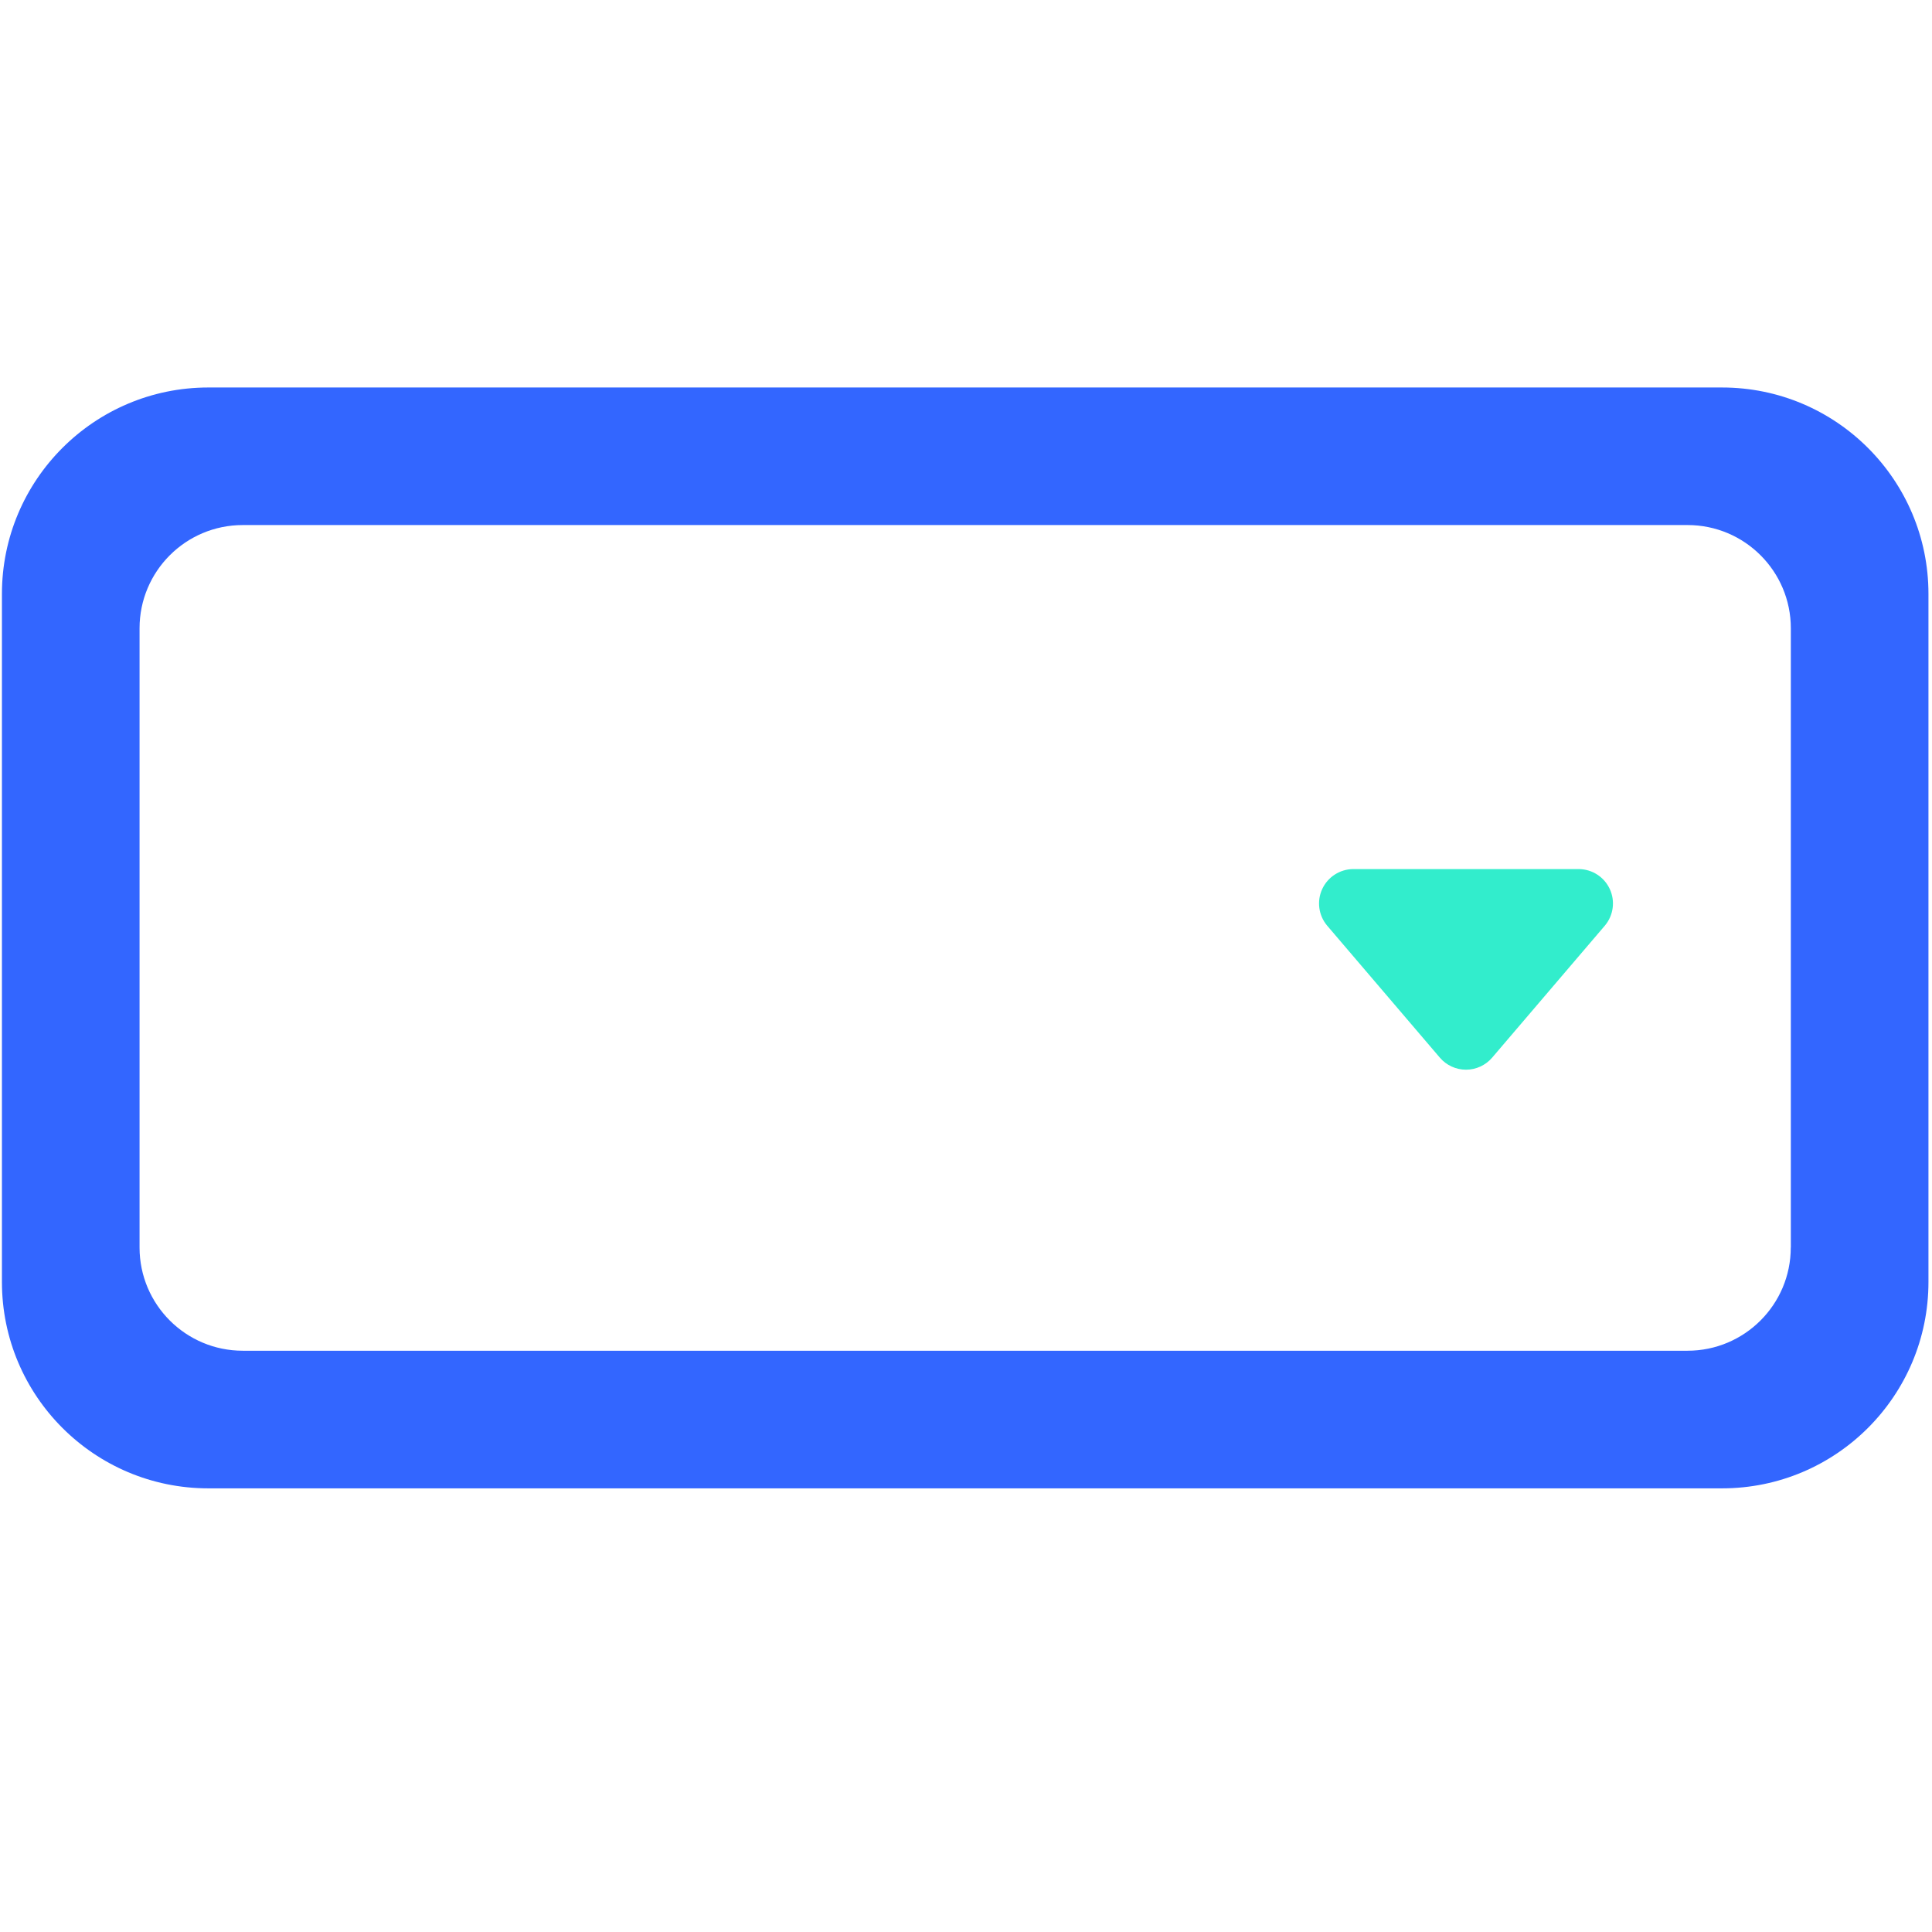
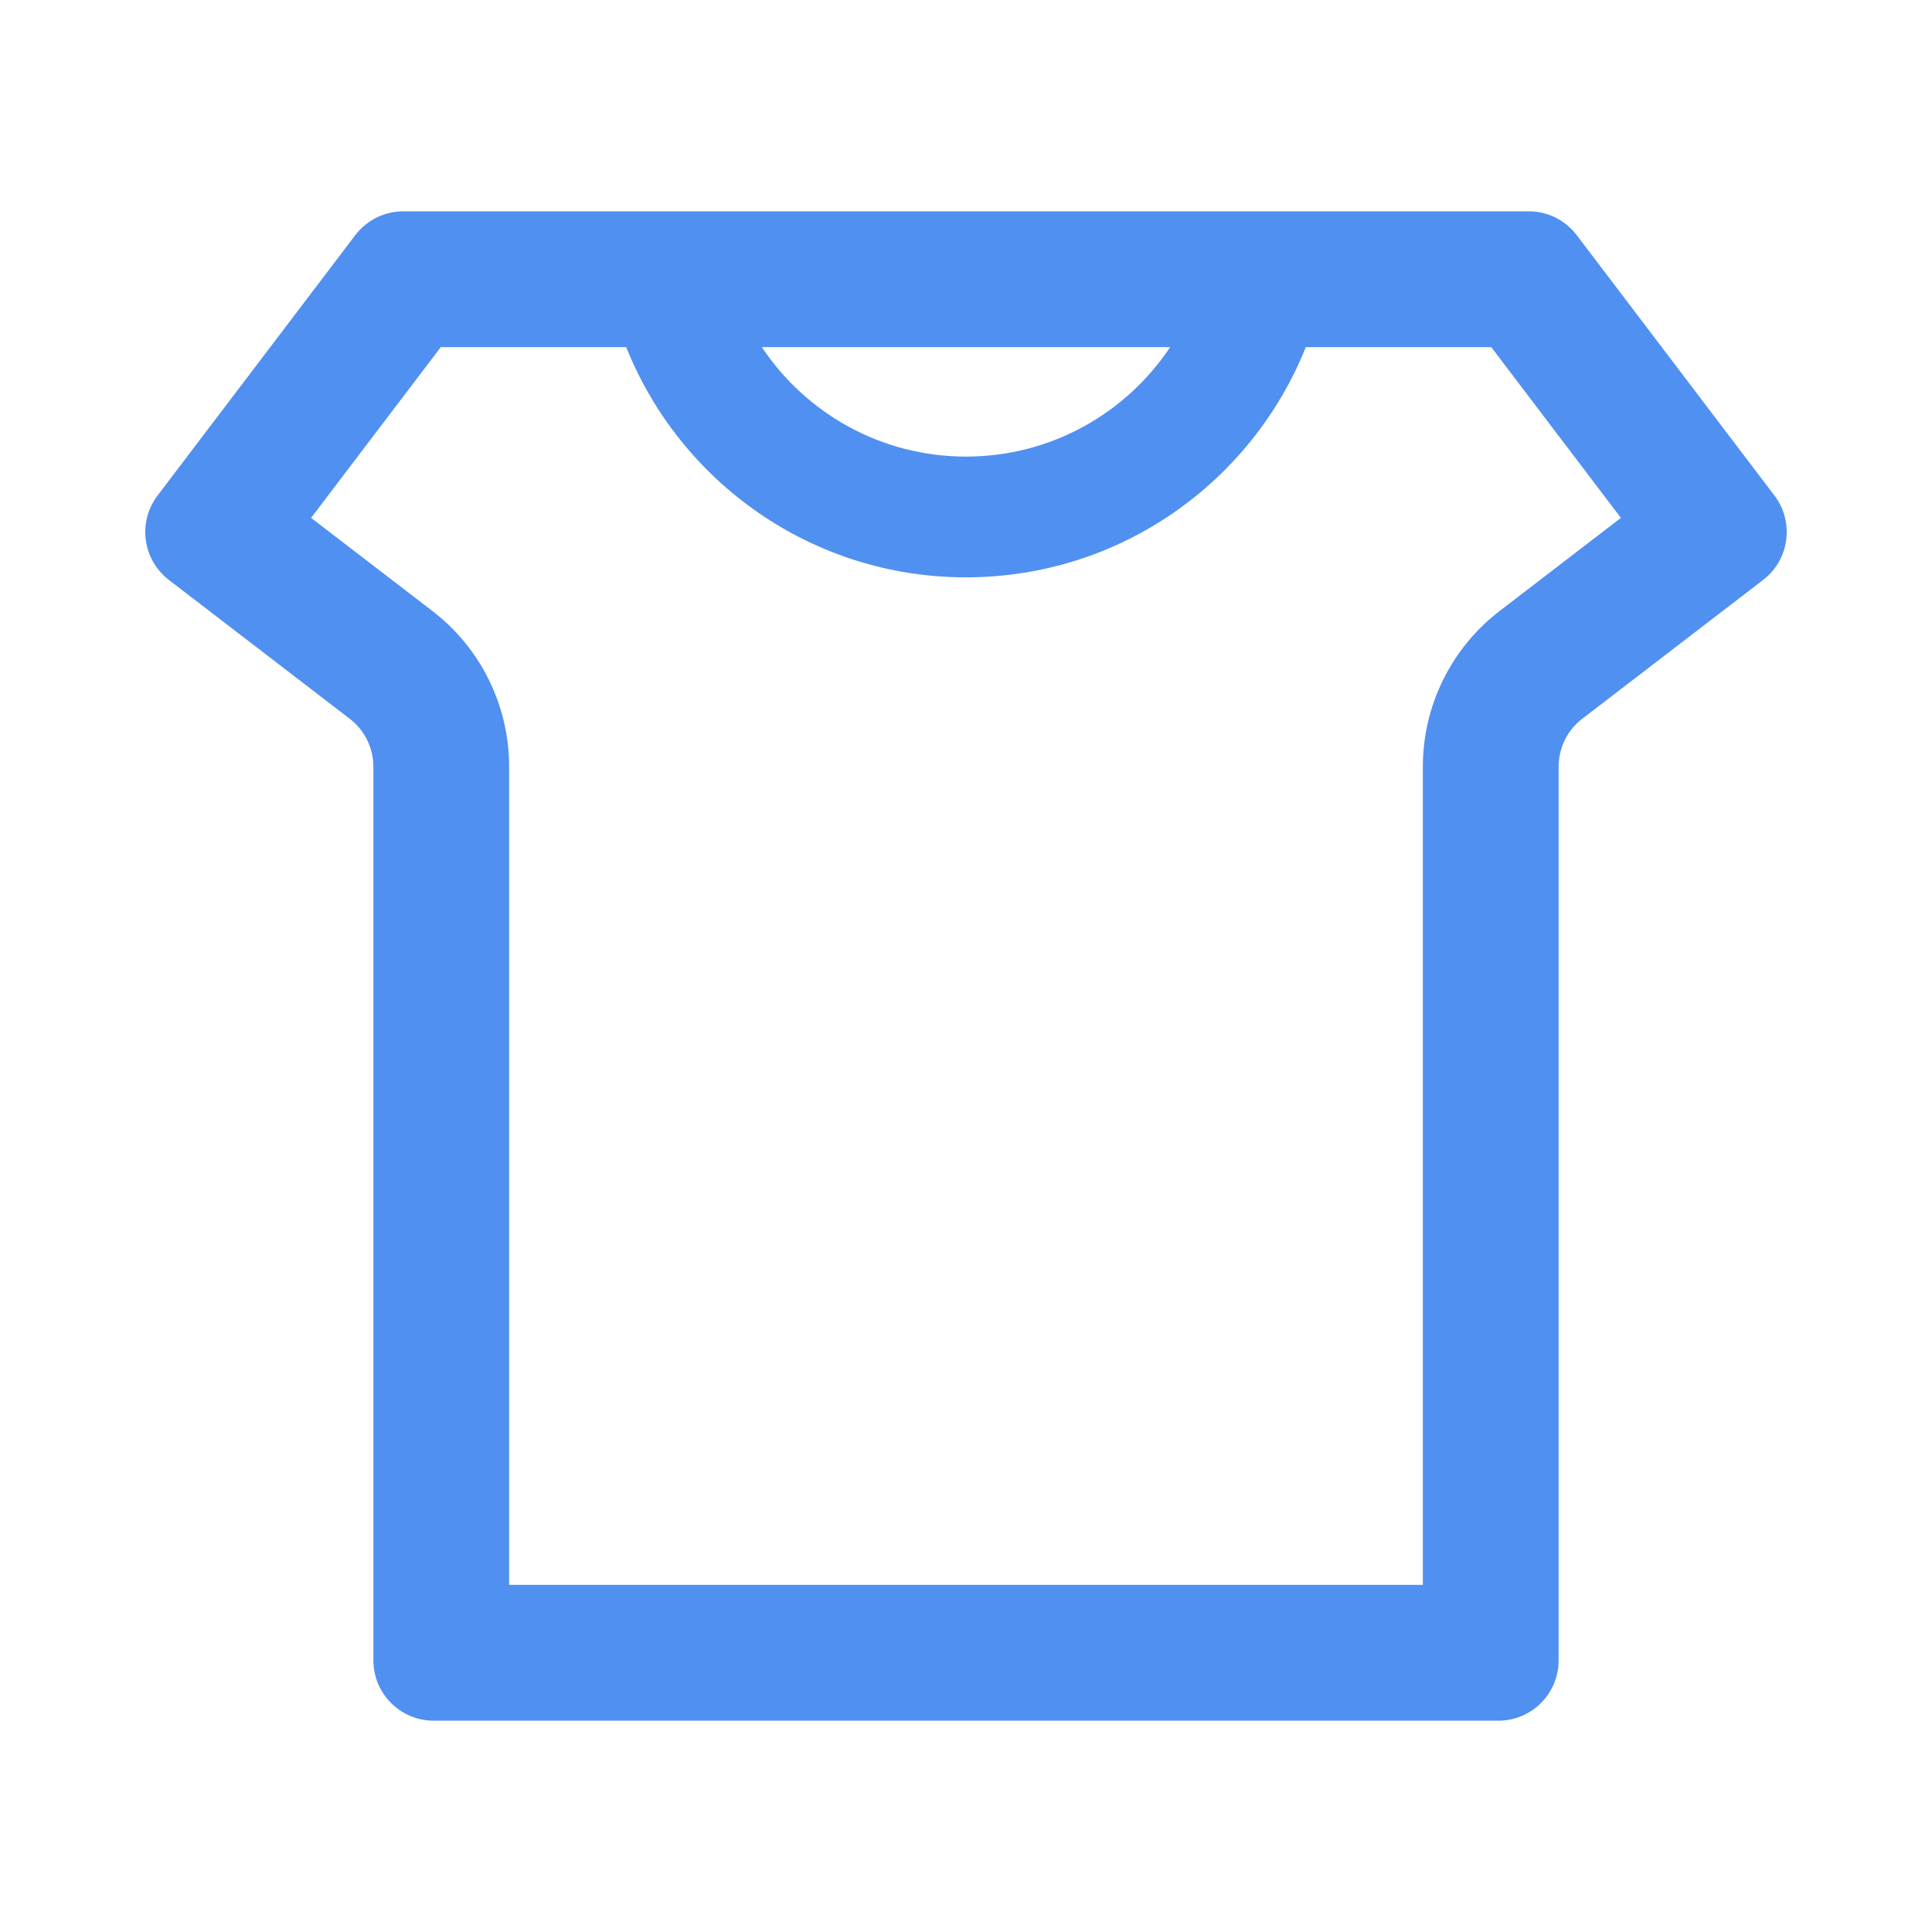
- <svg xmlns="http://www.w3.org/2000/svg" t="1693807714061" class="icon" viewBox="0 0 1024 1024" version="1.1" p-id="13871" width="200" height="200">
-   <path d="M912.691 205.38H110.387A109.397 109.397 0 0 0 1.024 314.778v364.681a109.397 109.397 0 0 0 109.397 109.397H912.725a109.397 109.397 0 0 0 109.397-109.397V314.778a109.397 109.397 0 0 0-109.397-109.397z m36.454 455.817c0 30.208-24.508 54.716-54.716 54.716H128.683a54.716 54.716 0 0 1-54.716-54.716V333.005c0-30.208 24.474-54.716 54.716-54.716h765.781c30.208 0 54.716 24.508 54.716 54.716v328.192z" fill="#3366FF" p-id="13872" />
-   <path d="M850.671 490.53a18.227 18.227 0 0 0-13.858-29.901h-119.603a18.227 18.227 0 0 0-13.858 29.901l59.802 70.042a18.227 18.227 0 0 0 27.716 0l59.802-70.042z" fill="#32EDCC" p-id="13873" />
+ <svg xmlns="http://www.w3.org/2000/svg" t="1694587929030" class="icon" viewBox="0 0 1024 1024" version="1.1" p-id="5108" width="200" height="200">
+   <path d="M692.095 184C663.52 255.494 593.655 306 512 306s-151.52-50.506-180.095-122h-98.308l-68.71 90.491 64.29 49.346a104.021 104.021 0 0 1 40.678 82.518V840h484.29V406.355a104.021 104.021 0 0 1 40.677-82.518l64.291-49.346L790.403 184h-98.308z m-71.9 0h-216.39c23.288 34.964 63.053 58 108.195 58 45.142 0 84.907-23.036 108.194-58z m-406.431-72h596.472a31.975 31.975 0 0 1 25.466 12.642l104.78 137.996c10.65 14.026 7.969 34.027-6 44.748l-95.863 73.579a32.007 32.007 0 0 0-12.516 25.39V880c0 17.673-14.318 32-31.981 32H229.878c-17.663 0-31.981-14.327-31.981-32V406.355c0-9.95-4.626-19.334-12.516-25.39l-95.863-73.579c-13.969-10.721-16.65-30.722-6-44.748l104.78-137.996A31.975 31.975 0 0 1 213.764 112z" fill="#5090F1" p-id="5109" />
</svg>
